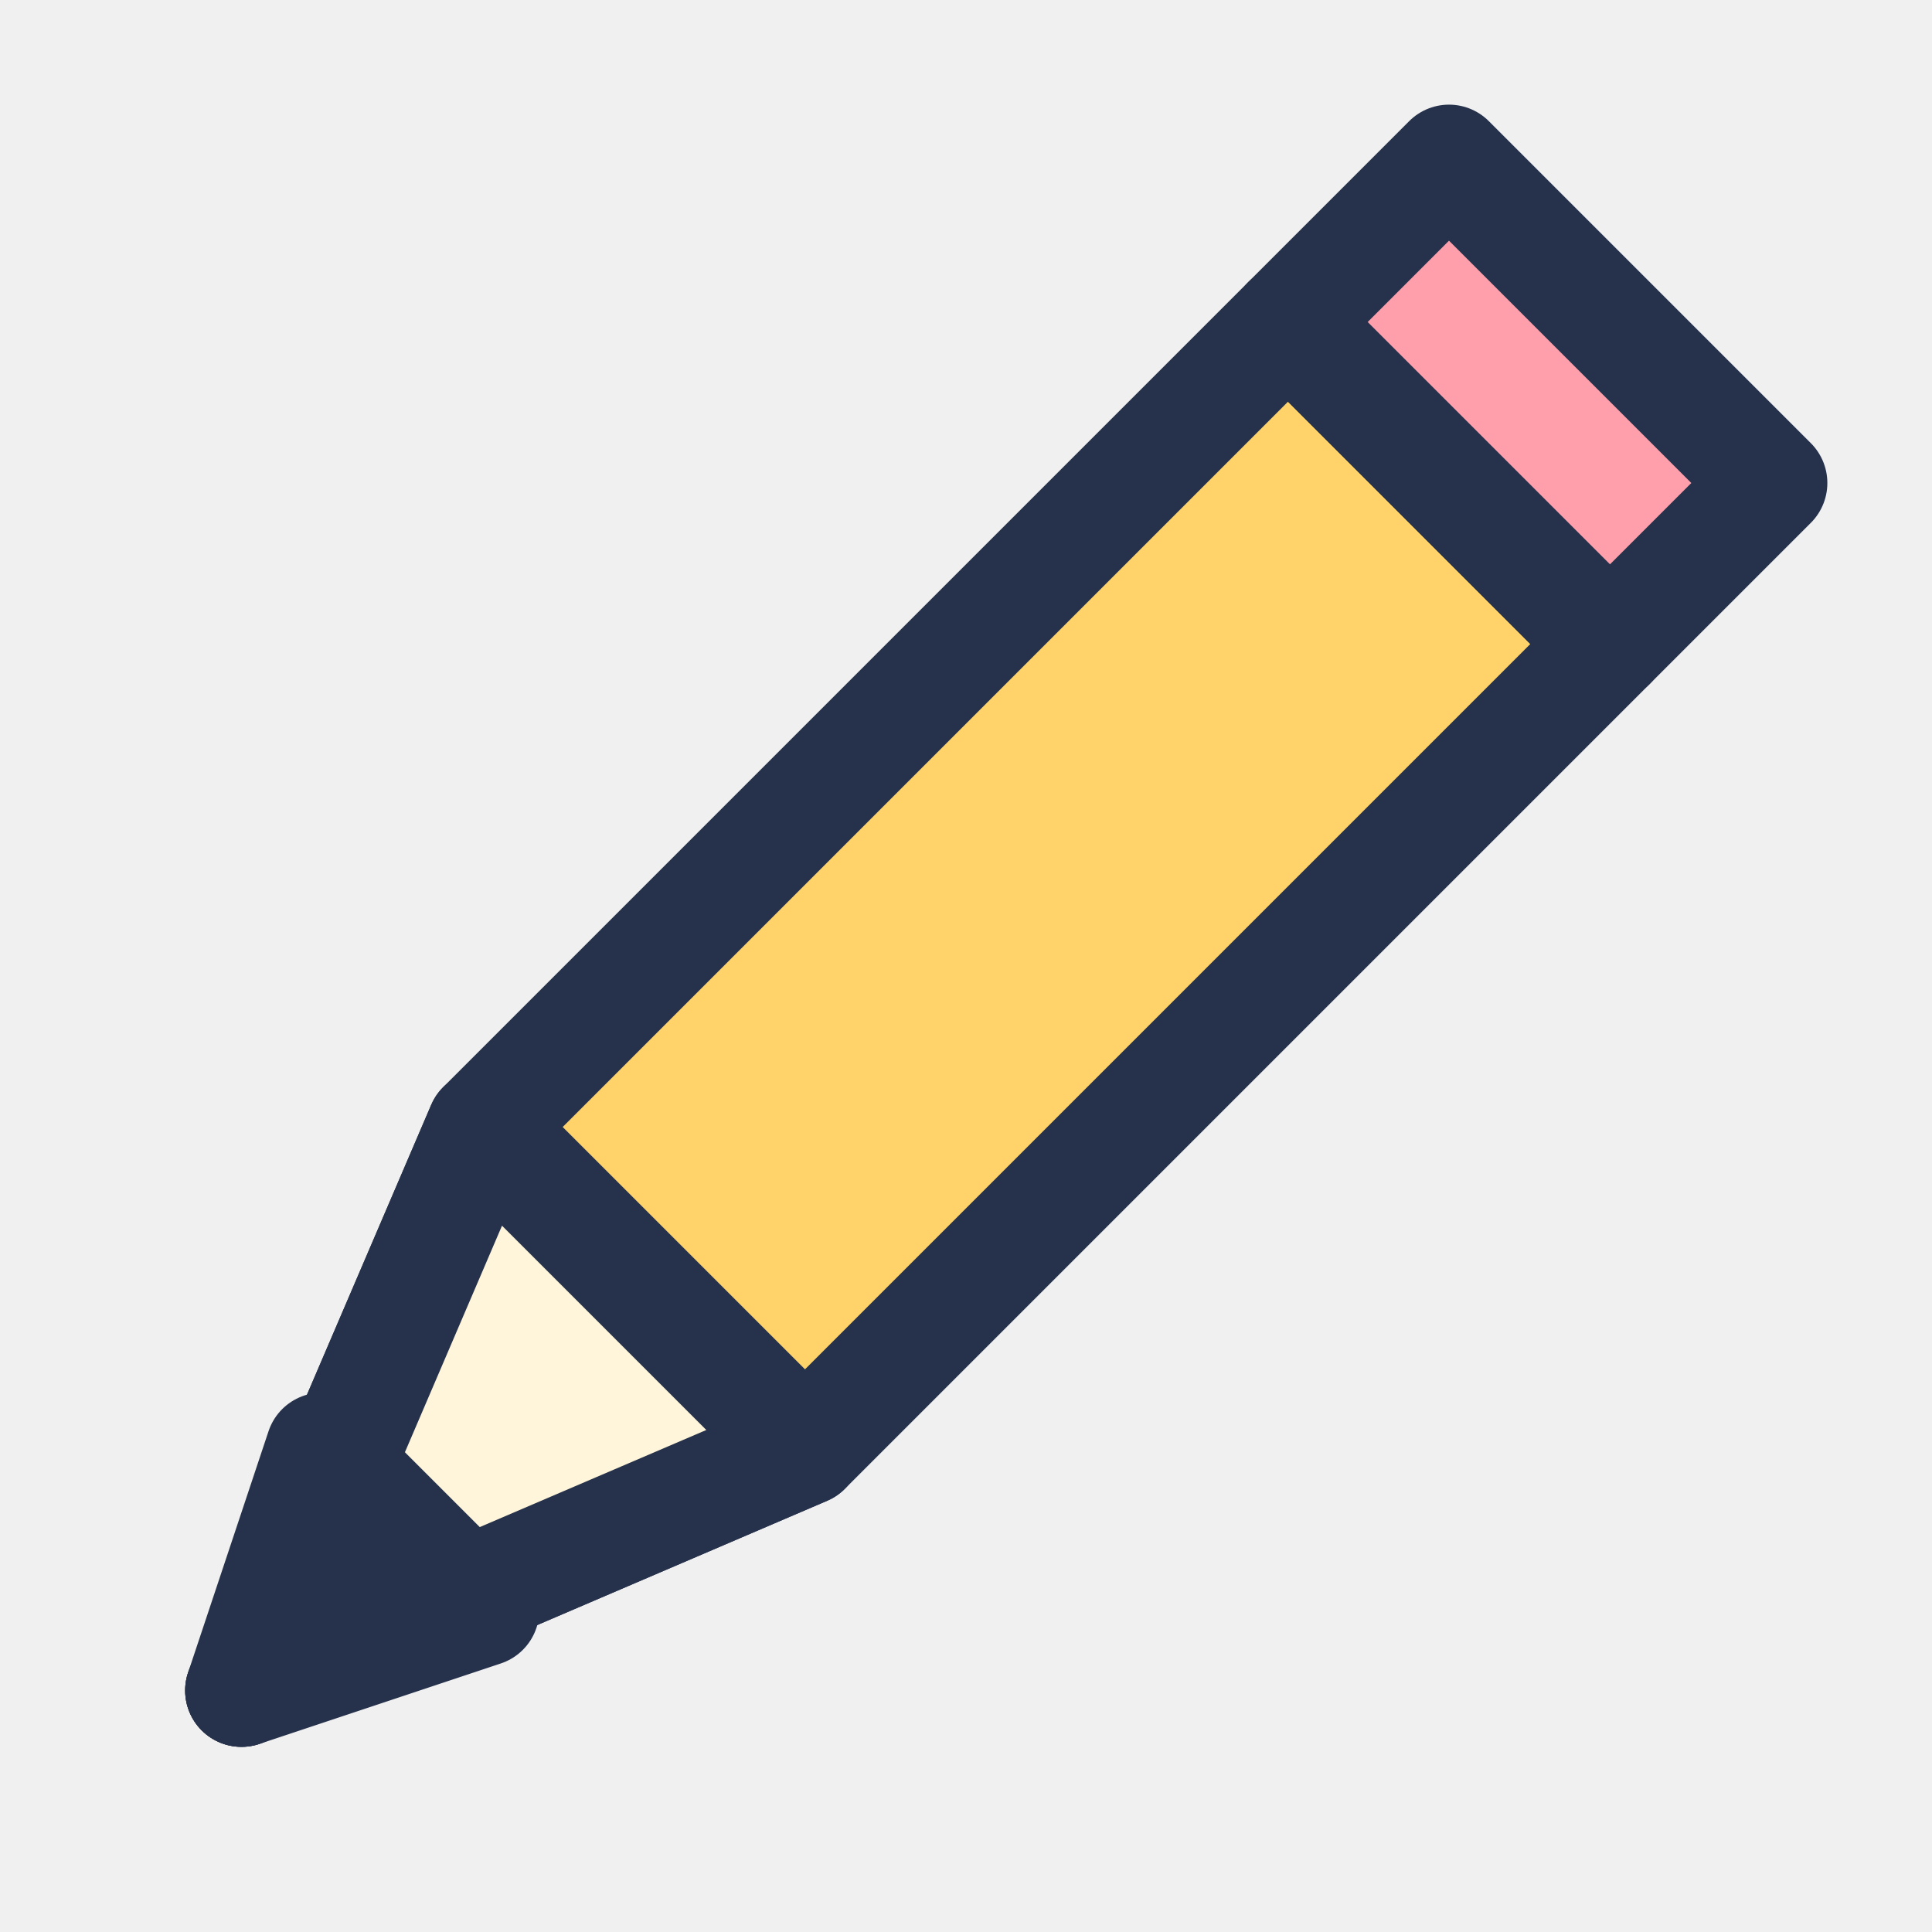
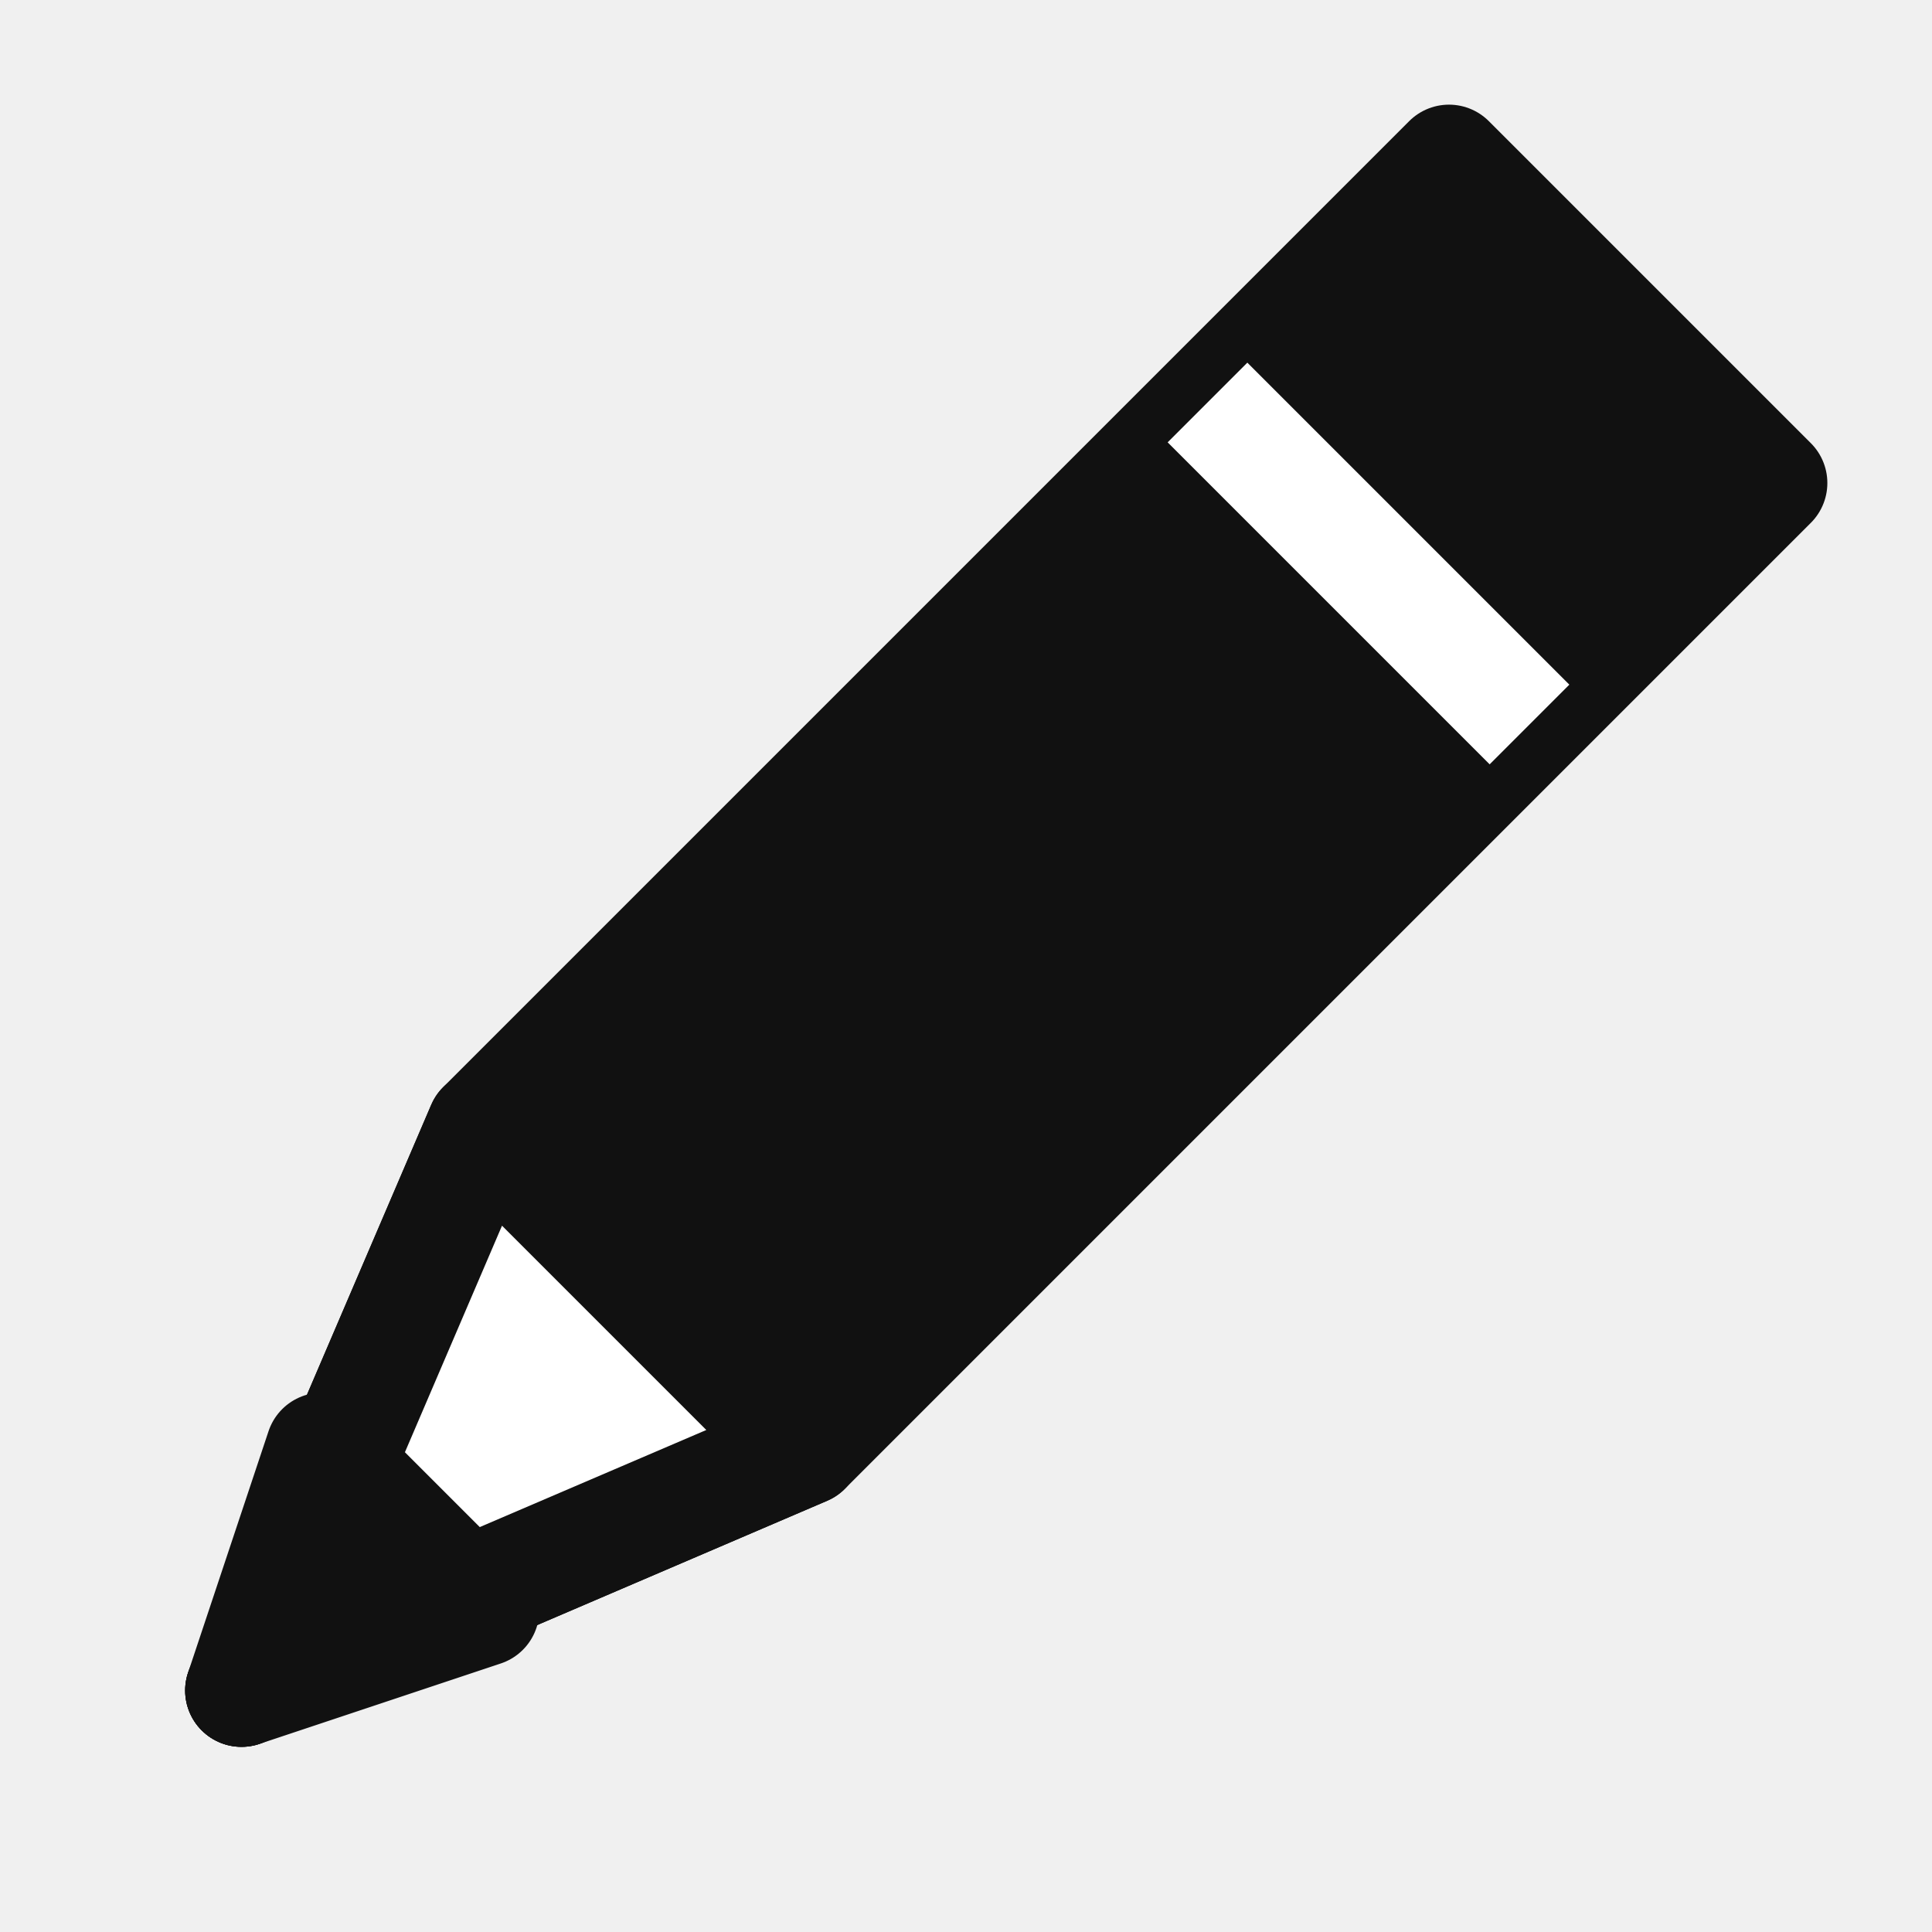
- <svg xmlns="http://www.w3.org/2000/svg" width="24" height="24" viewBox="0 0 24 24" stroke="#26324b" stroke-width="1.4" stroke-linejoin="round">
-   <path fill="#ffd36a" d="m6 14 10-10 4 4-10 10-7 3z" />
-   <path fill="#ff9fac" d="m16 4 2-2 4 4-2 2z" />
-   <path fill="#fff5db" d="m6 14 4 4-7 3z" />
-   <path fill="#26324b" d="m4 18 2 2-3 1z" />
+ <svg xmlns="http://www.w3.org/2000/svg" width="24" height="24" viewBox="0 0 24 24" stroke="#111" stroke-width="1.4" stroke-linejoin="round">
+   <path fill="#111" d="m6 14 12-12 4 4-12 12-7 3z" />
+   <path fill="#fff" d="m6 14 4 4-7 3z" />
+   <path fill="#111" d="m4 18 2 2-3 1z" />
+   <path fill="none" stroke="#fff" d="m15 5 4 4" />
</svg>
